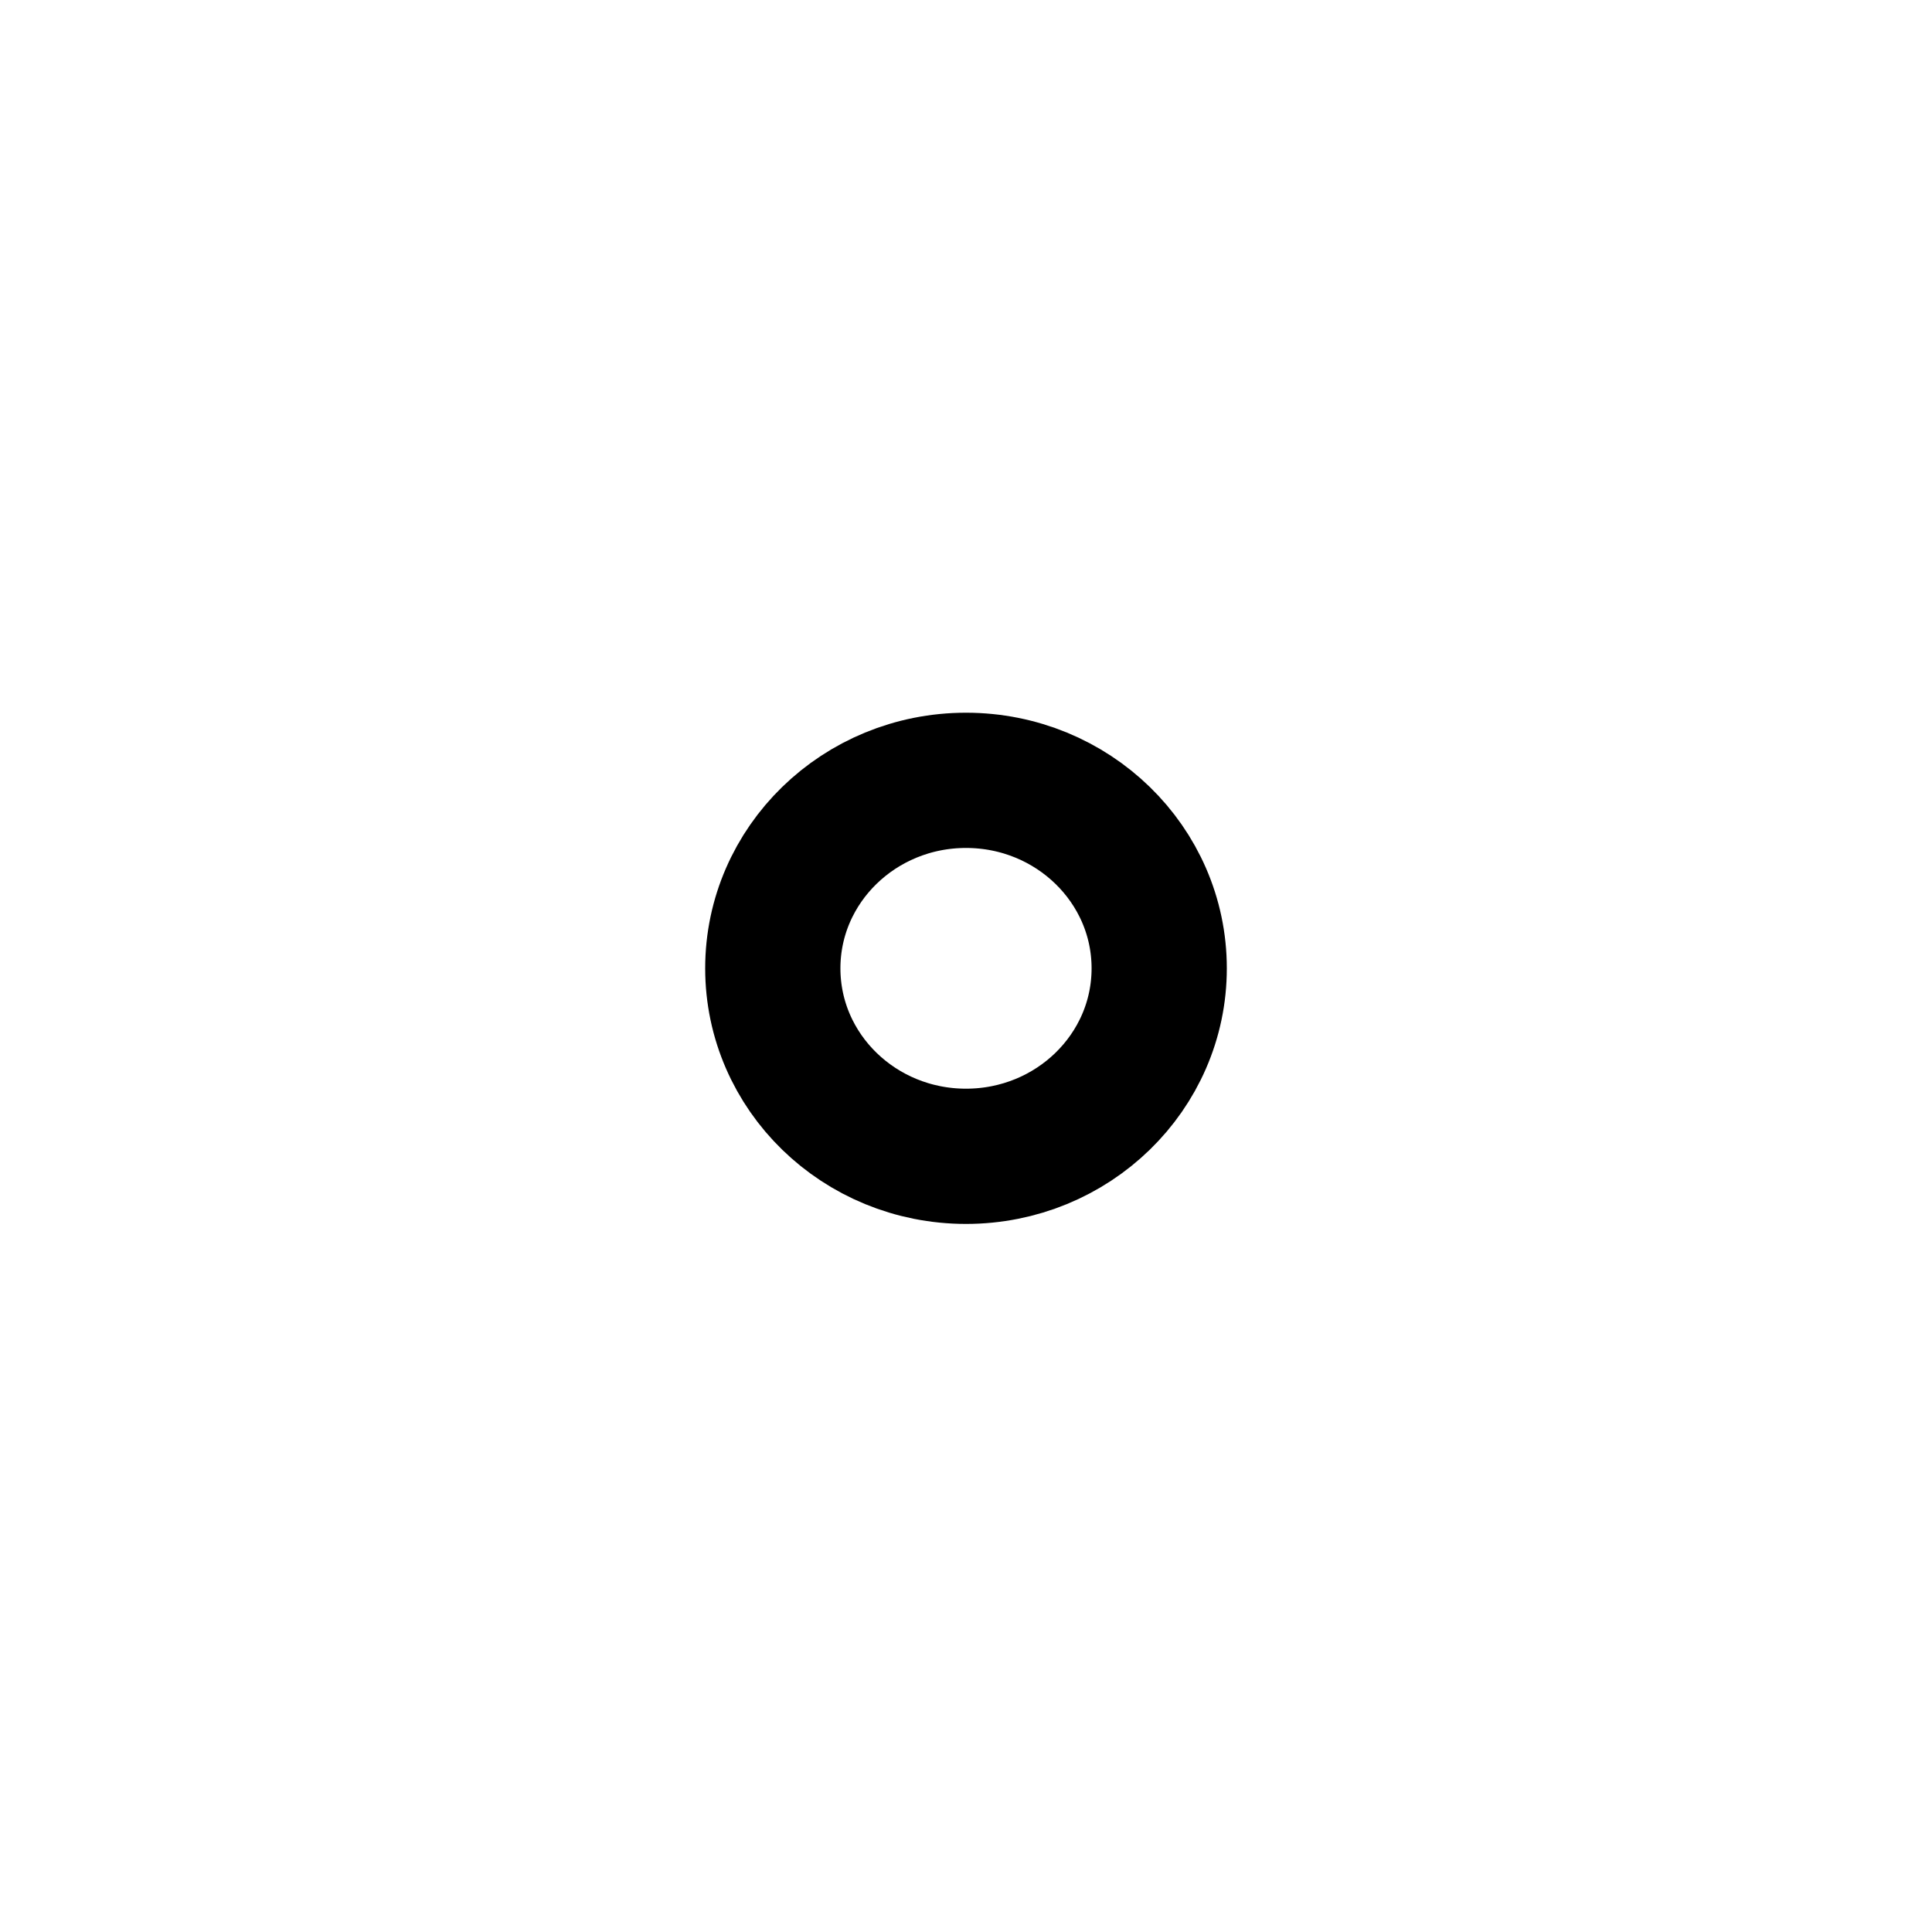
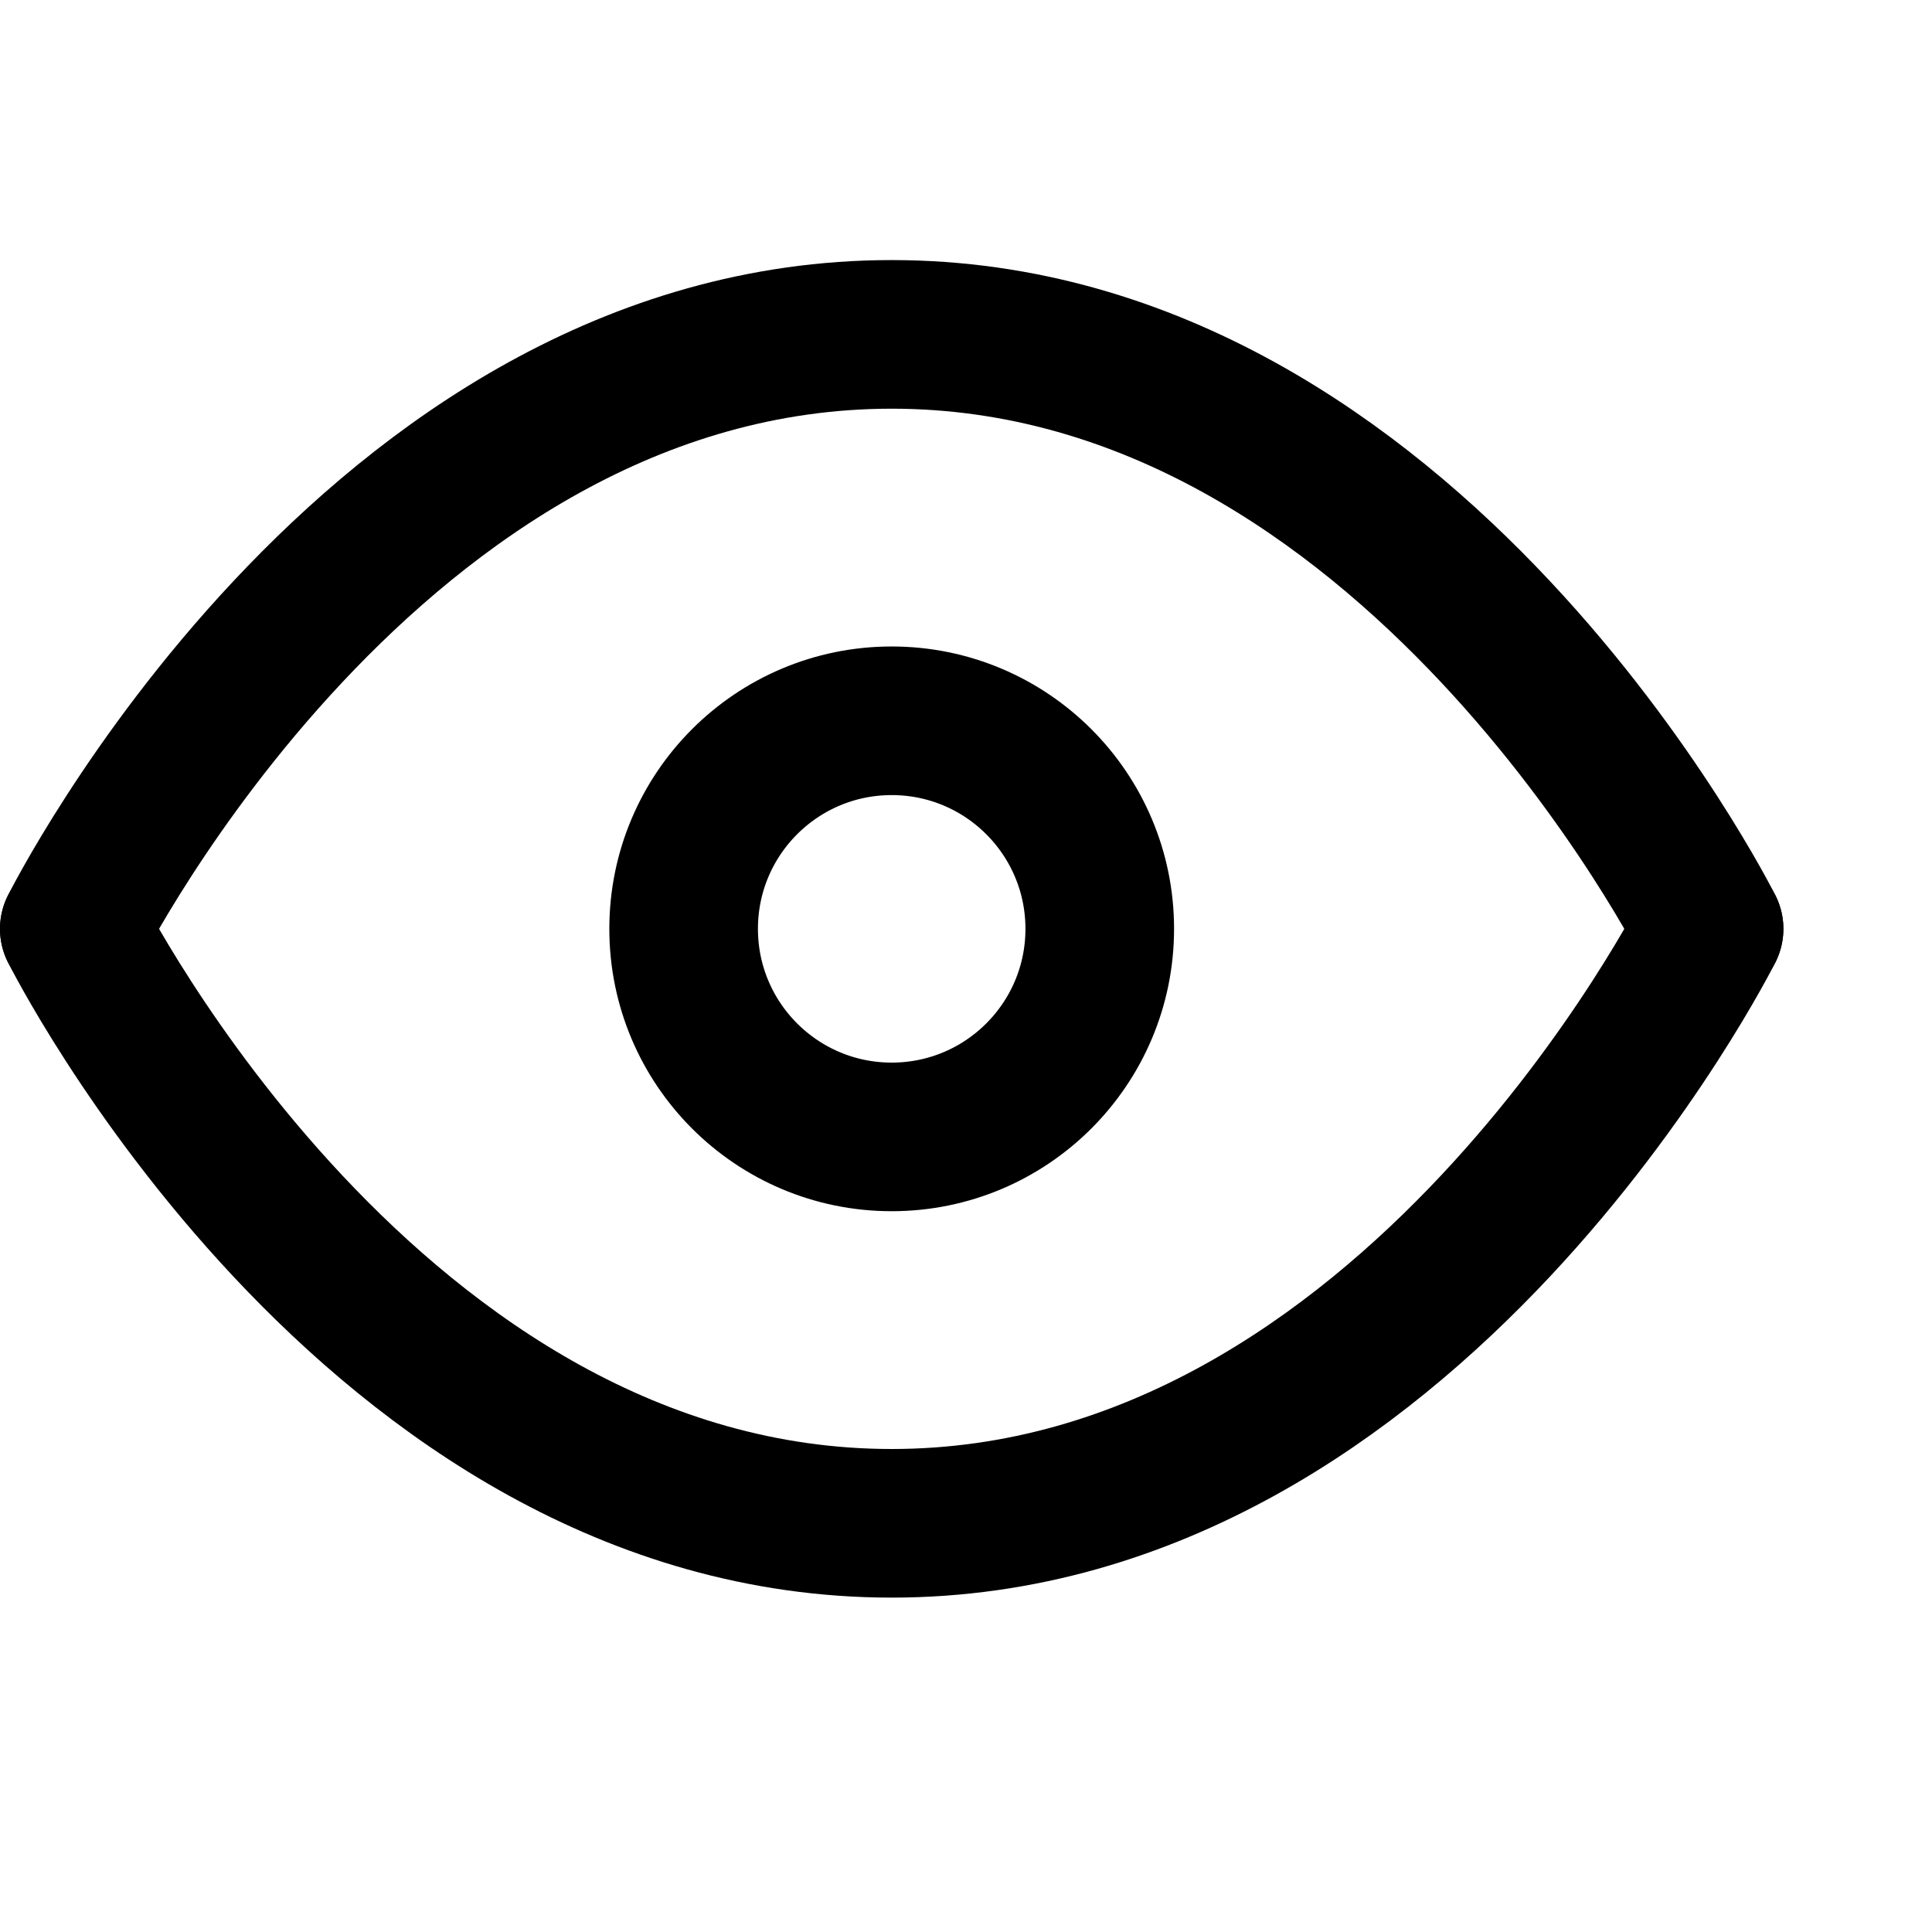
- <svg xmlns="http://www.w3.org/2000/svg" width="20" height="20" viewBox="0 0 20 20" fill="none">
-   <path d="M12 10.024C12 11.099 11.105 11.97 10 11.97C8.895 11.97 8 11.099 8 10.024C8 8.95 8.895 8.078 10 8.078C11.105 8.078 12 8.95 12 10.024Z" stroke="currentColor" stroke-width="1.4" stroke-linecap="round" />
+ <svg xmlns="http://www.w3.org/2000/svg" fill="none" height="18" viewBox="0 0 26 25" width="18">
+   <g stroke="currentColor" stroke-linecap="round" stroke-linejoin="round" stroke-width="2">
+     <path d="m1 12s4-8 11-8 11 8 11 8" />
+     <path d="m1 12s4 8 11 8 11-8 11-8" />
+     <circle cx="12" cy="12" r="2.8" />
+   </g>
</svg>
